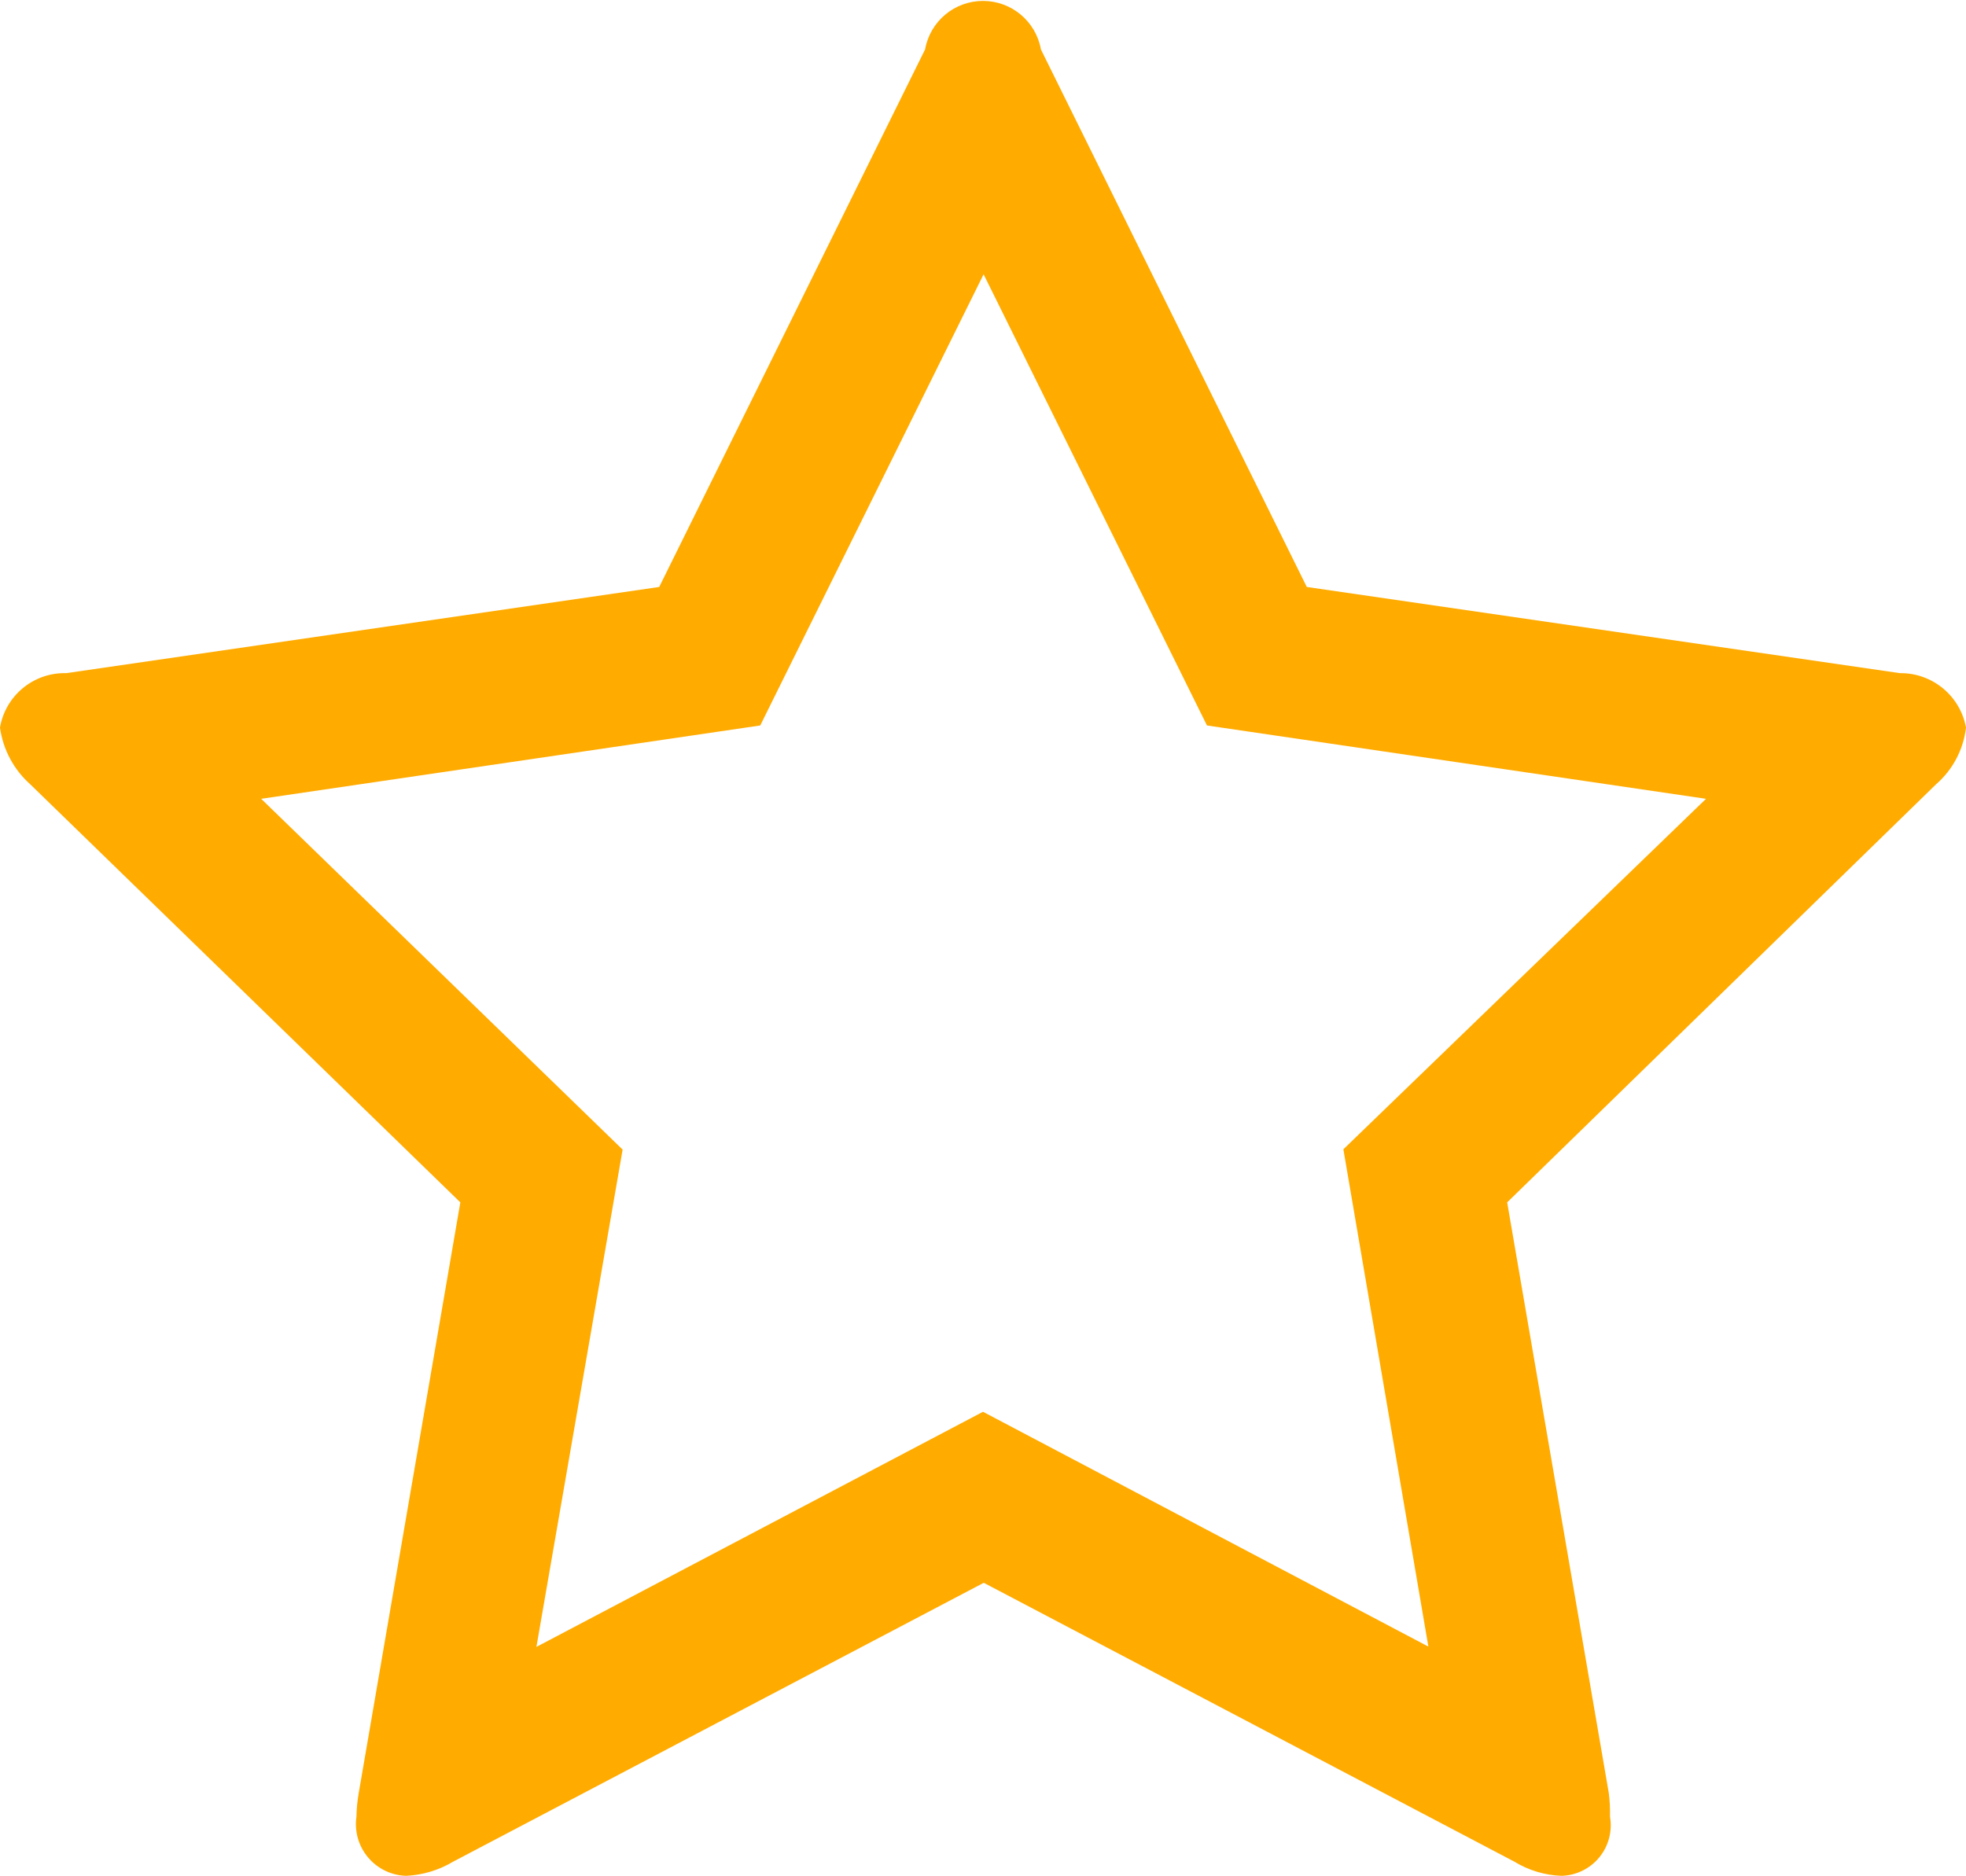
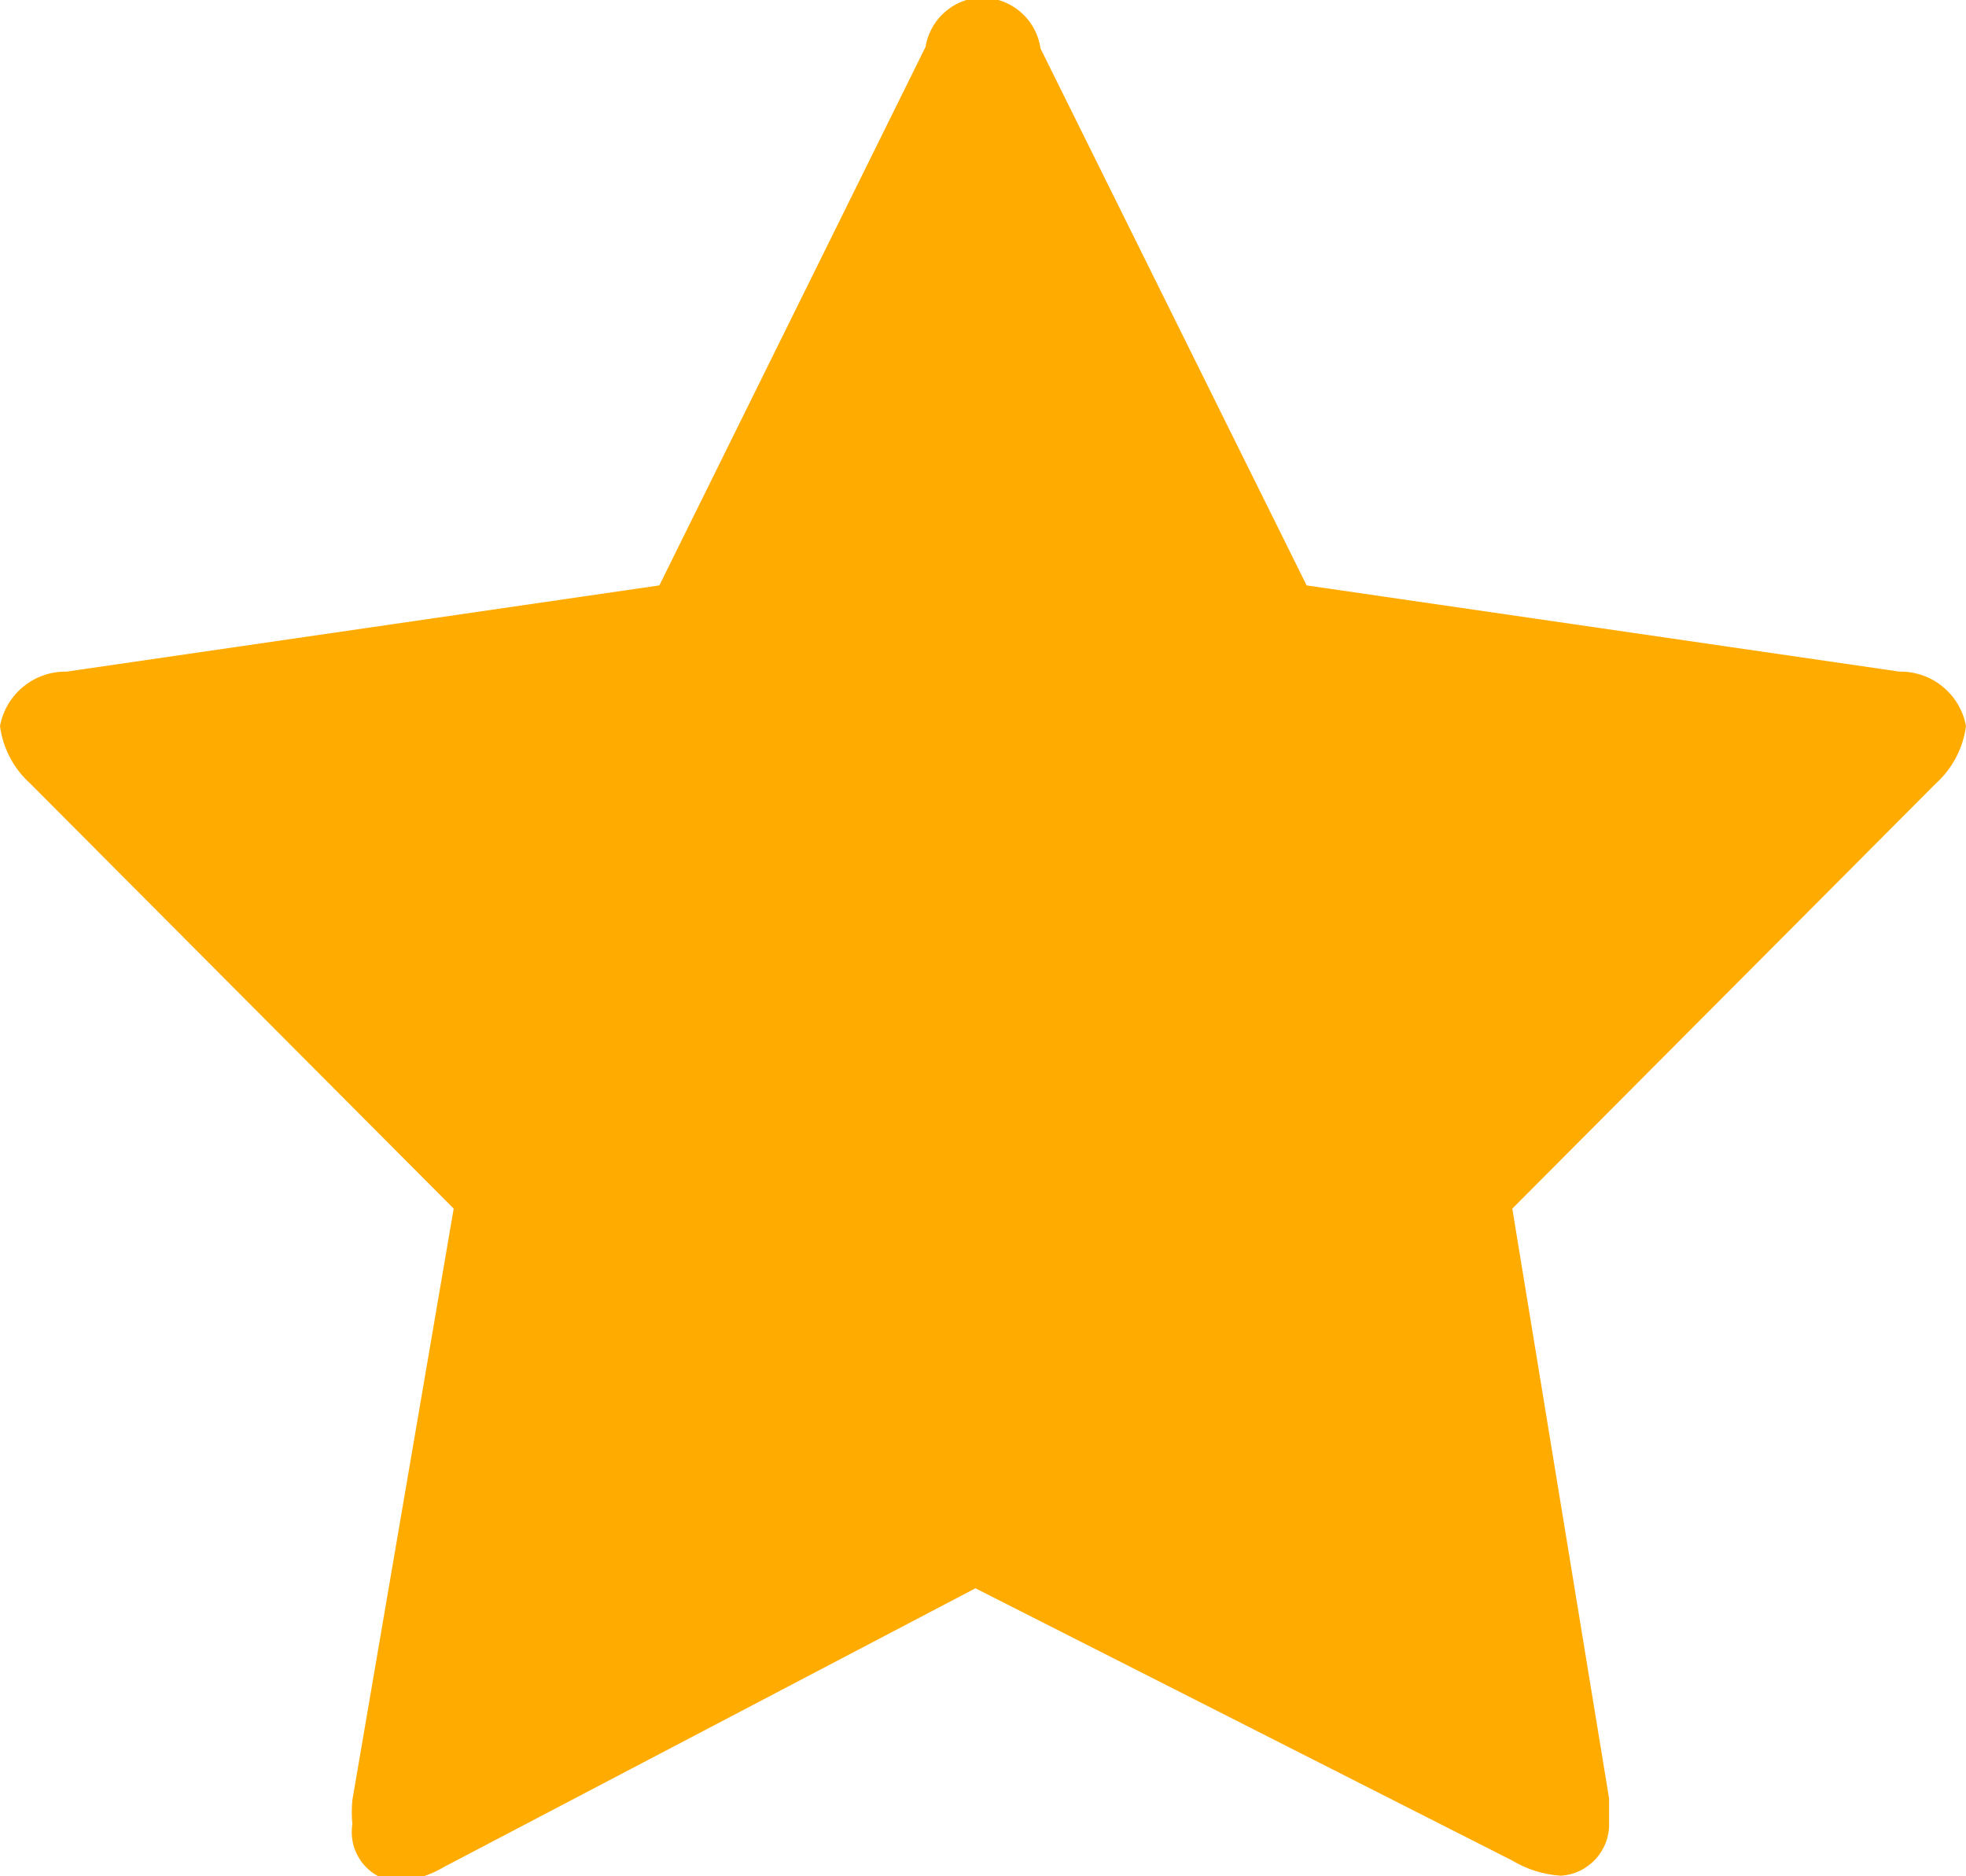
- <svg xmlns="http://www.w3.org/2000/svg" width="13" height="12.406" viewBox="0 0 13 12.406">
+ <svg xmlns="http://www.w3.org/2000/svg" id="Layer_1" data-name="Layer 1" viewBox="0 0 13 12.4">
  <defs>
-     <style>
-       .cls-1 {
-         fill: #ffab00;
-         fill-rule: evenodd;
-       }
-     </style>
+     <style>.cls-1{fill:#ffab00;fill-rule:evenodd;}</style>
  </defs>
-   <path id="_" data-name="" class="cls-1" d="M888.883,536.164l0.562,3.289L886.5,537.9l-2.953,1.555,0.57-3.289-2.39-2.32,3.3-.485,1.477-2.984,1.477,2.984,3.3,0.485ZM893,533.375a0.439,0.439,0,0,0-.437-0.36l-3.922-.57-1.758-3.555a0.389,0.389,0,0,0-.766,0l-1.758,3.555-3.921.57a0.433,0.433,0,0,0-.438.36,0.614,0.614,0,0,0,.2.375l2.844,2.765-0.672,3.907a1.017,1.017,0,0,0-.015.156,0.342,0.342,0,0,0,.328.391,0.665,0.665,0,0,0,.312-0.094l3.508-1.844,3.508,1.844a0.642,0.642,0,0,0,.312.094,0.334,0.334,0,0,0,.321-0.391,1.013,1.013,0,0,0-.008-0.156l-0.672-3.907,2.836-2.765A0.587,0.587,0,0,0,893,533.375Z" transform="translate(-880 -528.563)" />
+   <polygon class="cls-1" points="8.88 7.59 9.45 10.88 6.5 9.33 3.55 10.89 4.12 7.6 1.73 5.28 5.03 4.79 6.5 1.81 7.98 4.79 11.28 5.28 8.88 7.59" />
+   <path class="cls-1" d="M13,4.81a.44.44,0,0,0-.44-.36L8.64,3.88,6.88.33A.39.39,0,0,0,6.43,0a.39.39,0,0,0-.31.32L4.36,3.88.44,4.45A.44.44,0,0,0,0,4.81a.62.62,0,0,0,.2.38L3,8l-.67,3.91a.81.81,0,0,0,0,.16.33.33,0,0,0,.29.38h0a.71.71,0,0,0,.32-.1l3.51-1.84L10,12.31a.71.71,0,0,0,.32.1.34.34,0,0,0,.32-.35v0c0-.06,0-.11,0-.16L10,8,12.8,5.19A.62.62,0,0,0,13,4.81Z" transform="translate(0 -0.01)" />
</svg>
